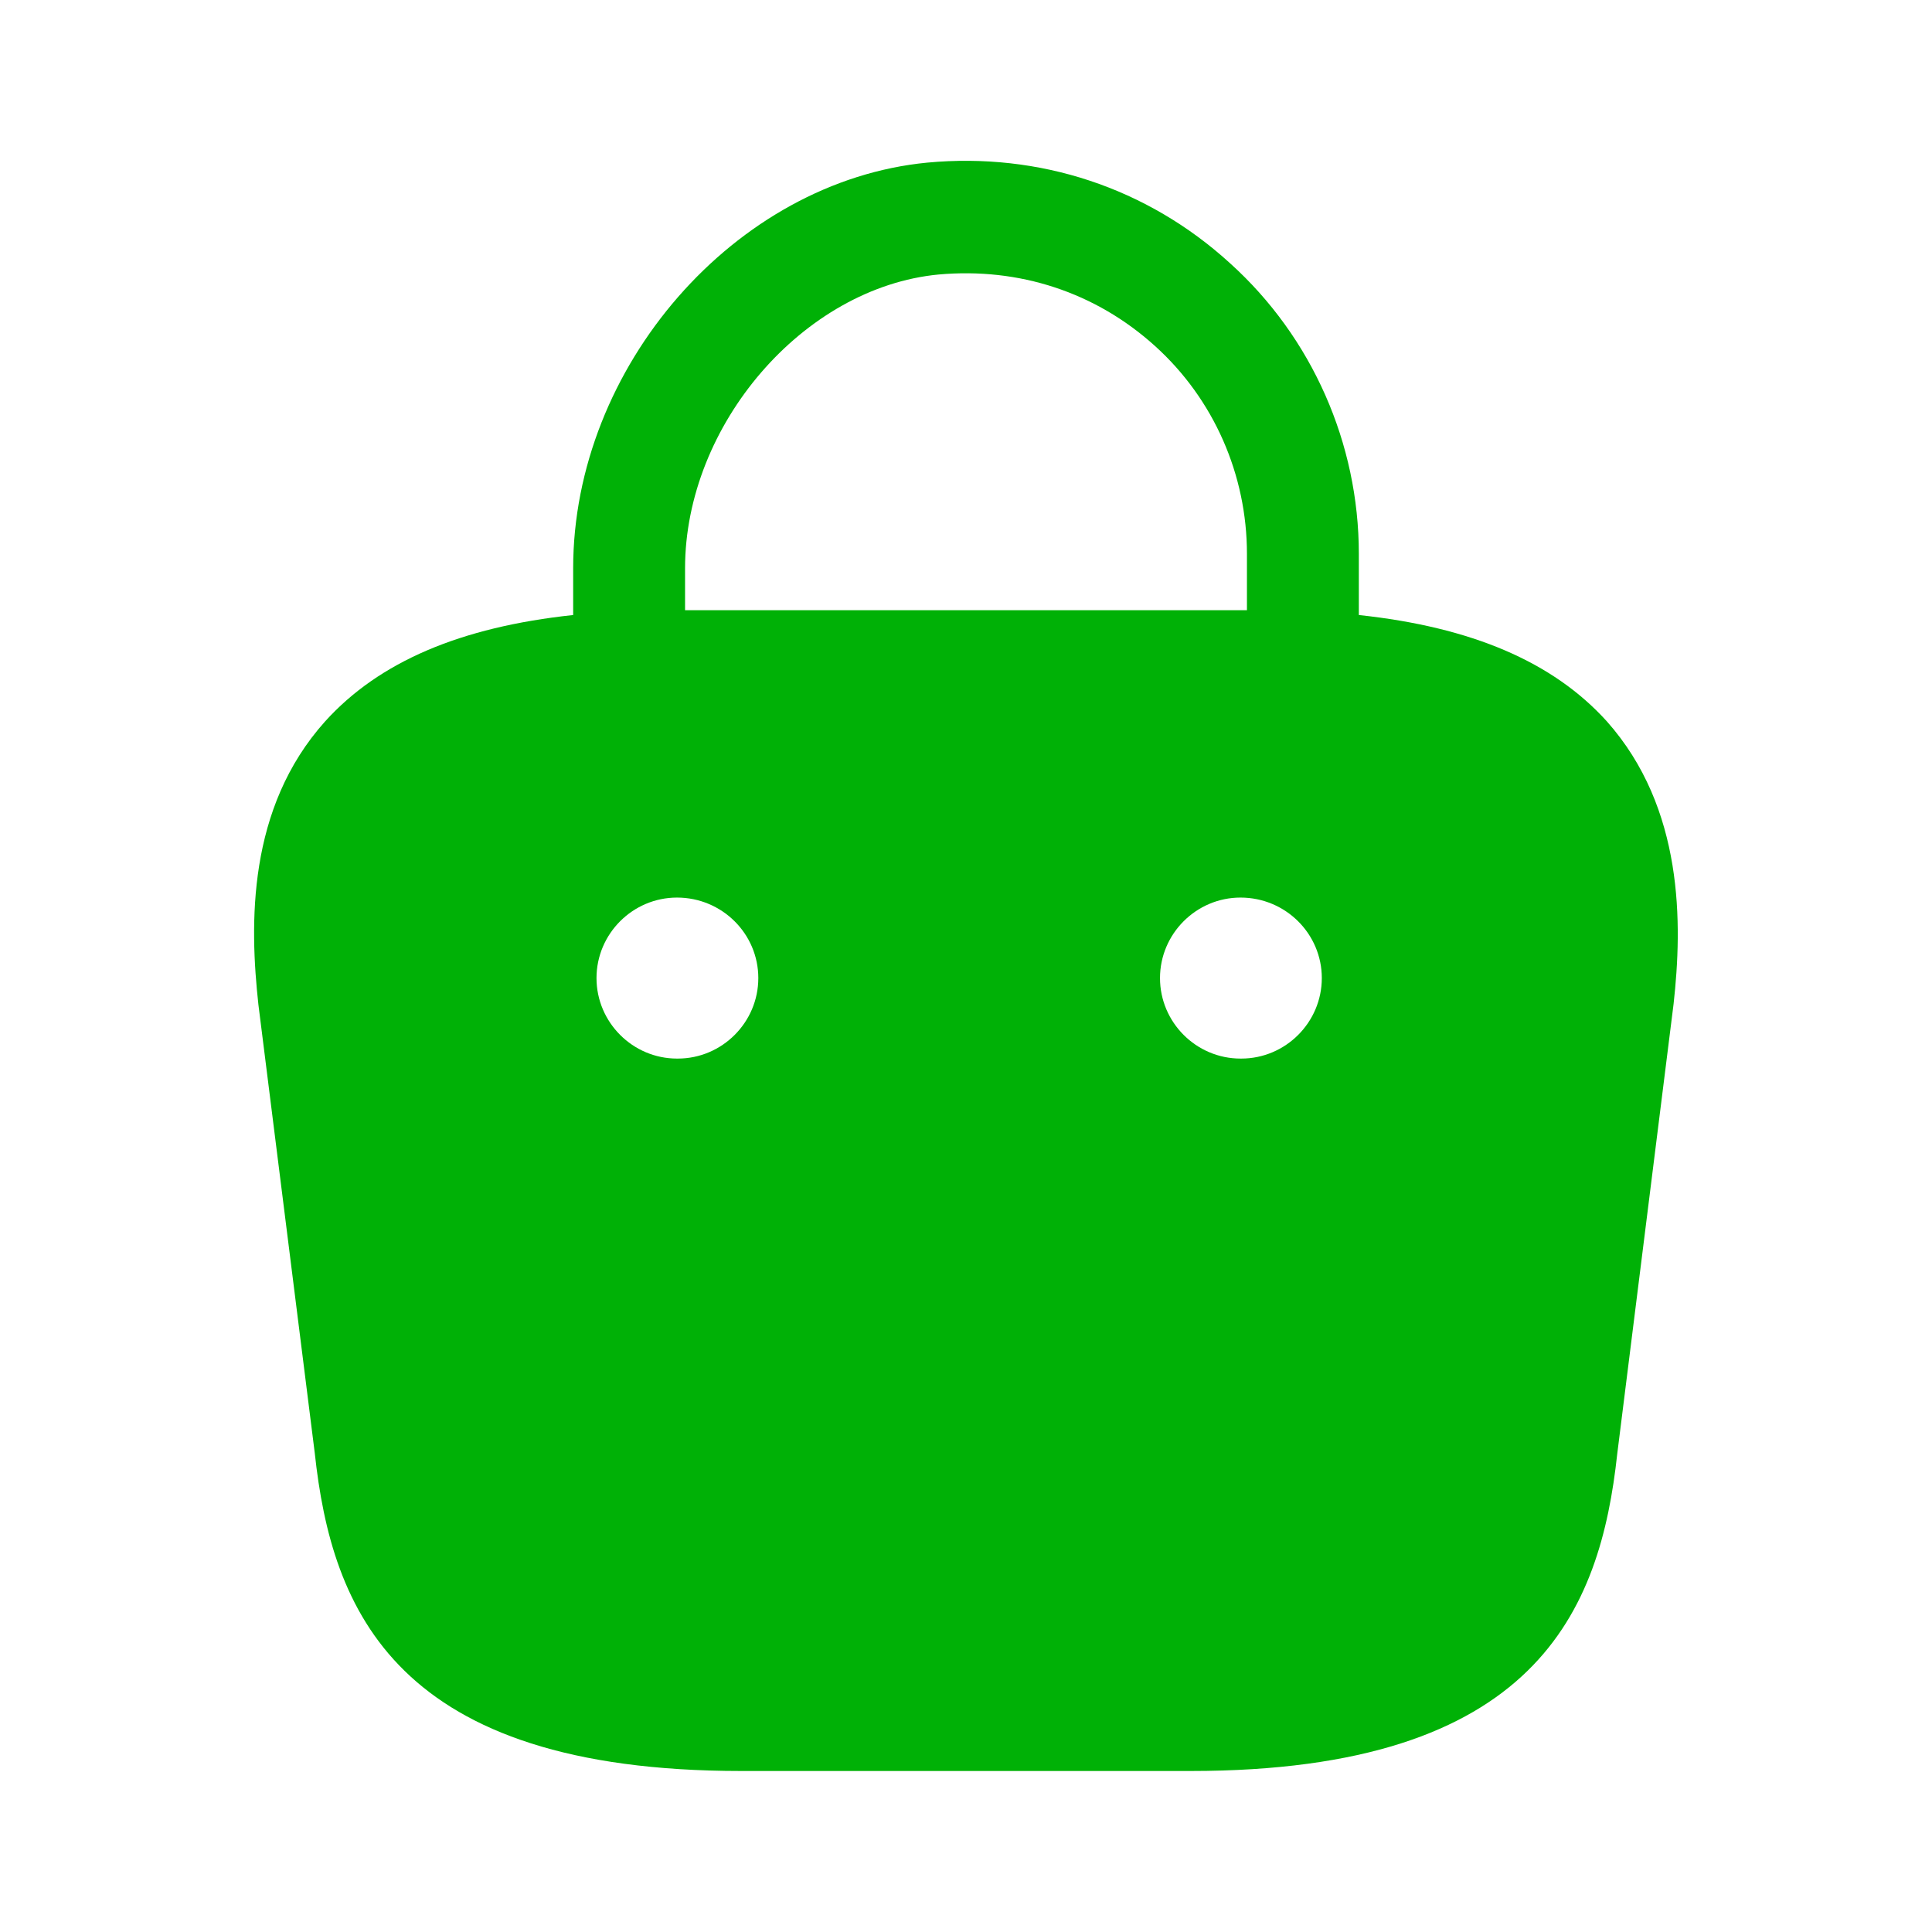
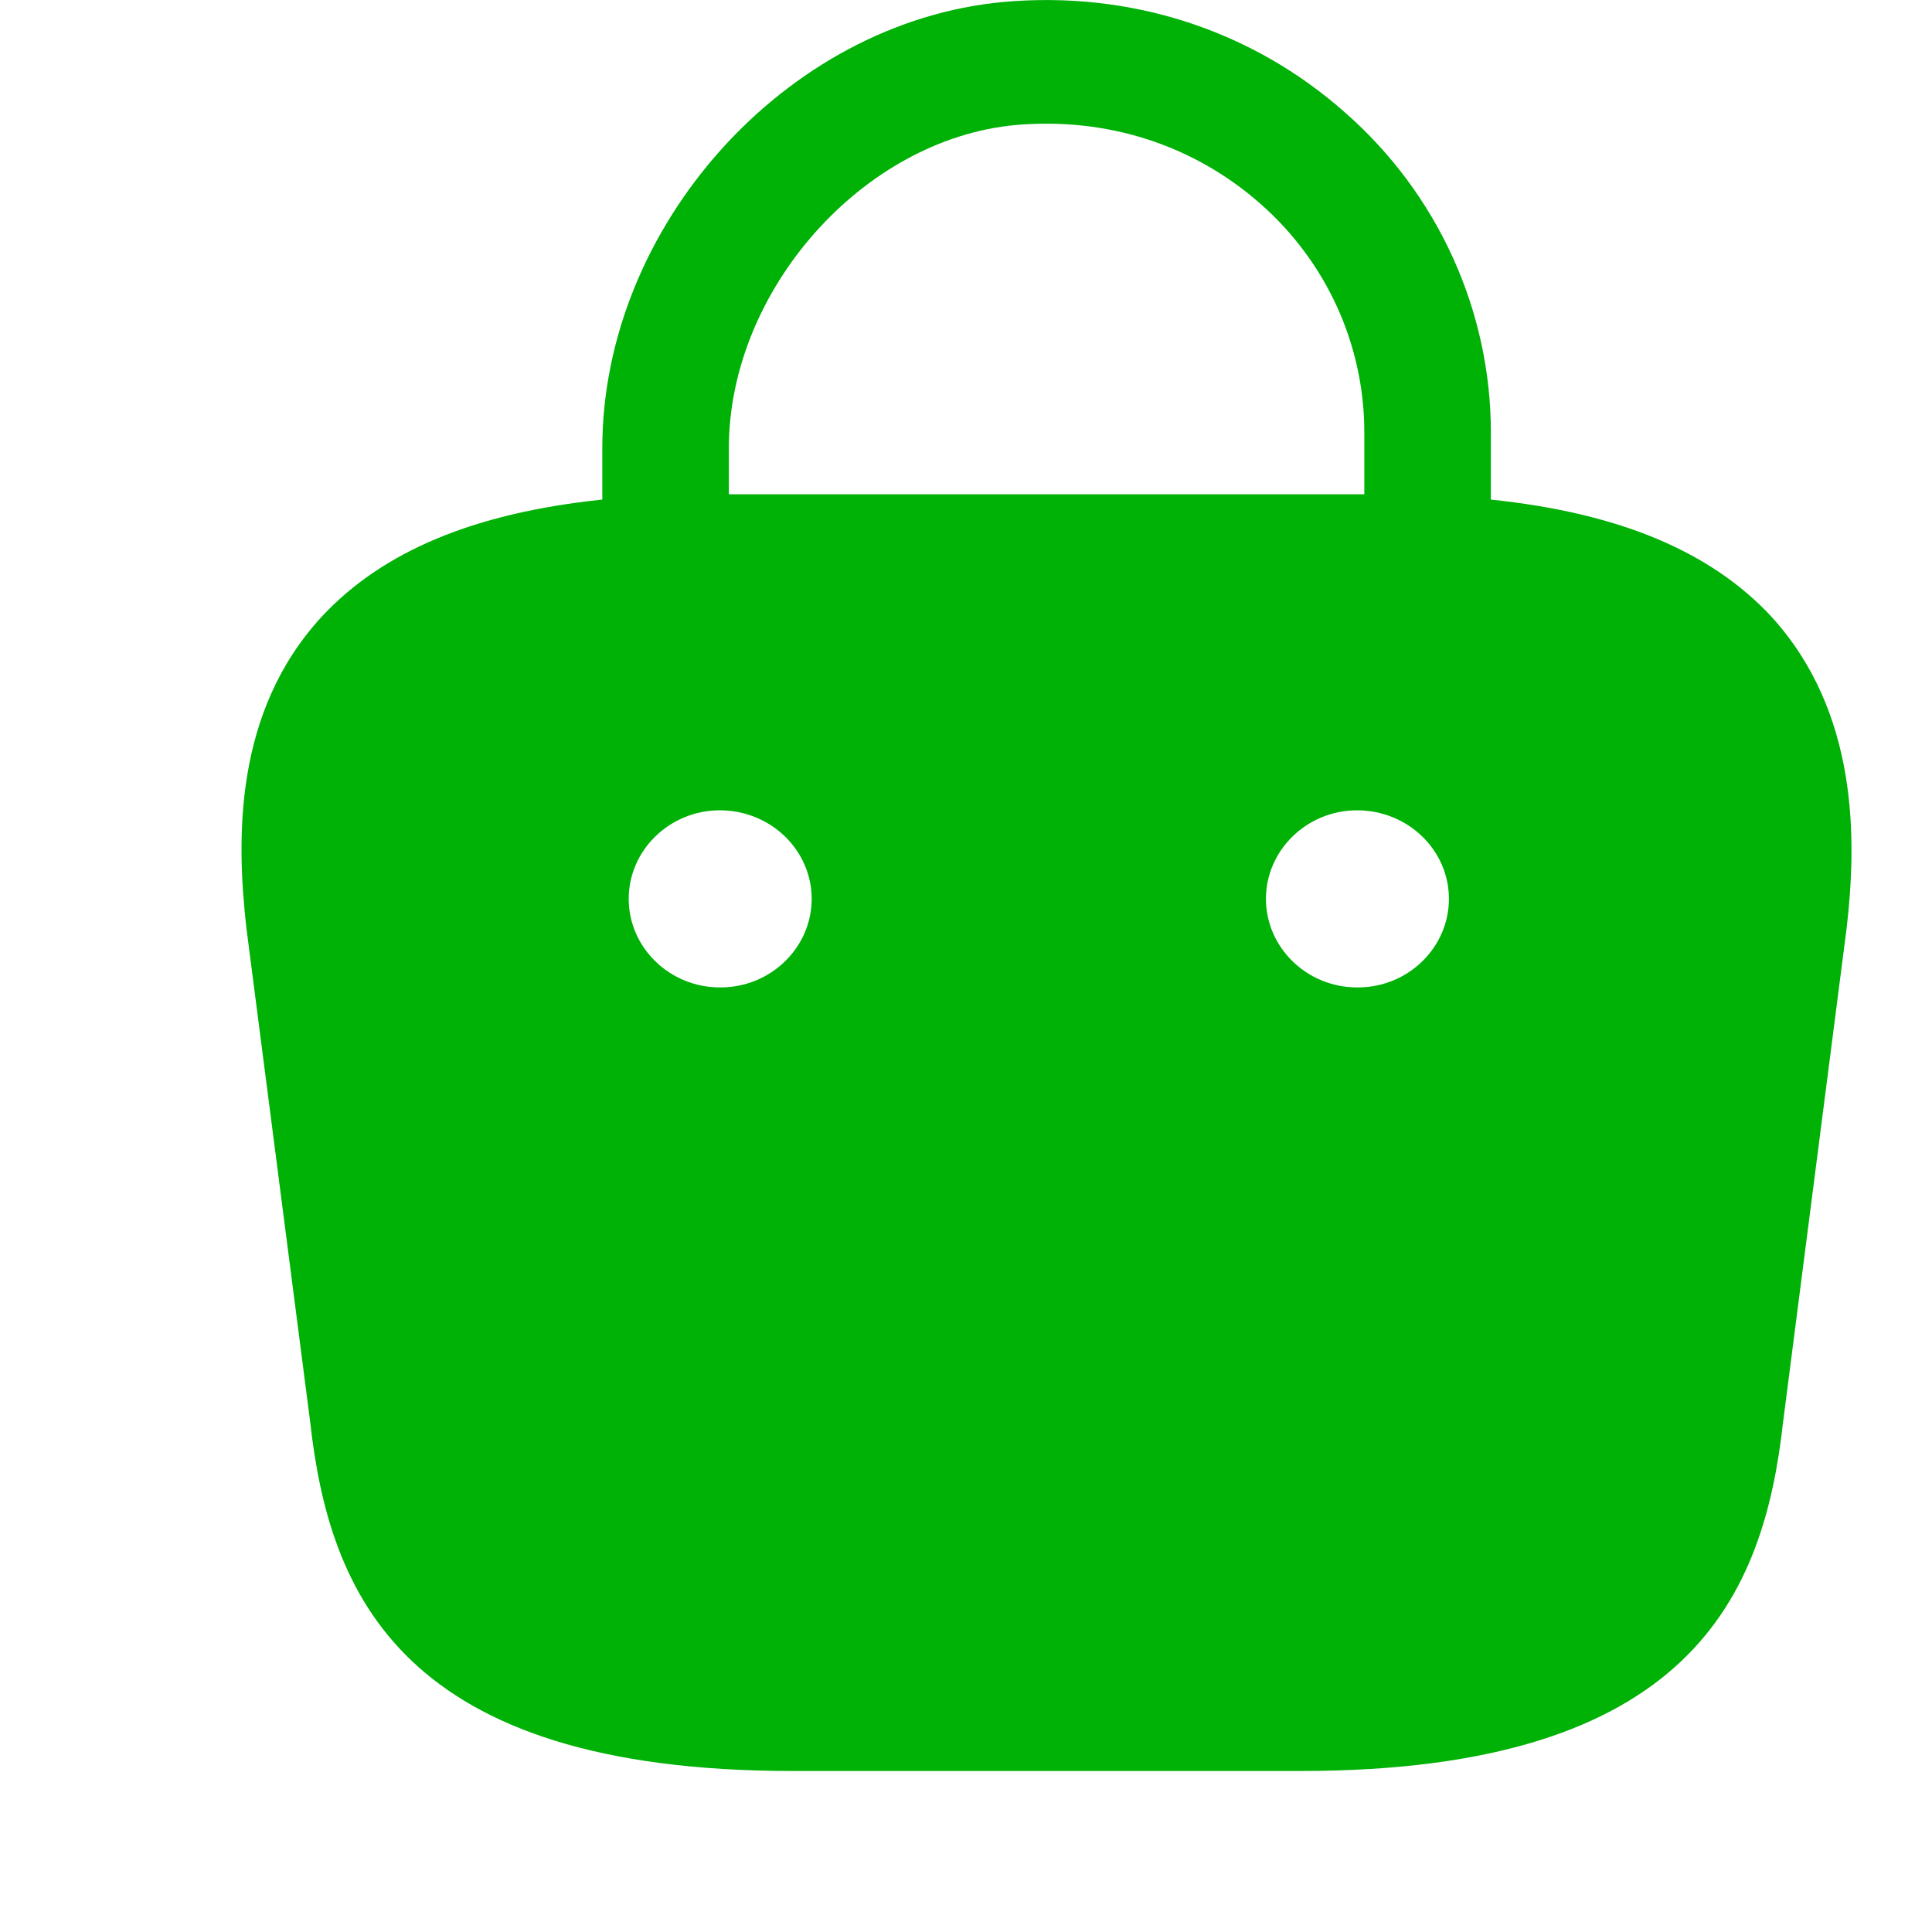
<svg xmlns="http://www.w3.org/2000/svg" width="24" height="24" viewBox="0 0 24 24" fill="none">
-   <path d="M19.96 8.96C19.29 8.22 18.28 7.79 16.88 7.64V6.88C16.88 5.51 16.3 4.19 15.28 3.27C14.25 2.33 12.91 1.89 11.52 2.02C9.13 2.25 7.12 4.56 7.12 7.06V7.64C5.72 7.79 4.71 8.22 4.04 8.96C3.07 10.04 3.1 11.48 3.21 12.48L3.91 18.05C4.12 20 4.91 22 9.21 22H14.79C19.09 22 19.88 20 20.09 18.06L20.79 12.47C20.9 11.48 20.92 10.04 19.96 8.96ZM11.66 3.41C12.66 3.32 13.61 3.63 14.35 4.3C15.08 4.96 15.49 5.9 15.49 6.88V7.58H8.51V7.06C8.51 5.28 9.98 3.57 11.66 3.41ZM8.42 13.15H8.41C7.86 13.15 7.41 12.7 7.41 12.15C7.41 11.6 7.86 11.15 8.41 11.15C8.97 11.15 9.42 11.6 9.42 12.15C9.42 12.7 8.97 13.15 8.42 13.15ZM15.42 13.15H15.41C14.86 13.15 14.41 12.7 14.41 12.15C14.41 11.6 14.86 11.15 15.41 11.15C15.97 11.15 16.42 11.6 16.42 12.15C16.42 12.7 15.97 13.15 15.42 13.15Z" fill="#00B106" />
+   <path d="M22.003 7.658C21.245 6.844 20.103 6.371 18.52 6.206V5.37C18.52 3.863 17.864 2.411 16.71 1.399C15.545 0.366 14.03 -0.118 12.458 0.025C9.755 0.278 7.482 2.818 7.482 5.568V6.206C5.899 6.371 4.757 6.844 3.999 7.658C2.902 8.846 2.936 10.429 3.061 11.529L3.852 17.655C4.09 19.8 4.983 22 9.846 22H16.156C21.019 22 21.912 19.8 22.15 17.666L22.941 11.518C23.066 10.429 23.088 8.846 22.003 7.658ZM12.616 1.553C13.747 1.454 14.822 1.795 15.658 2.532C16.484 3.258 16.948 4.292 16.948 5.37V6.14H9.054V5.568C9.054 3.61 10.716 1.729 12.616 1.553ZM8.952 12.266H8.941C8.319 12.266 7.81 11.771 7.81 11.166C7.81 10.561 8.319 10.066 8.941 10.066C9.574 10.066 10.083 10.561 10.083 11.166C10.083 11.771 9.574 12.266 8.952 12.266ZM16.869 12.266H16.857C16.235 12.266 15.726 11.771 15.726 11.166C15.726 10.561 16.235 10.066 16.857 10.066C17.491 10.066 17.999 10.561 17.999 11.166C17.999 11.771 17.491 12.266 16.869 12.266Z" fill="#00B106" />
</svg>
